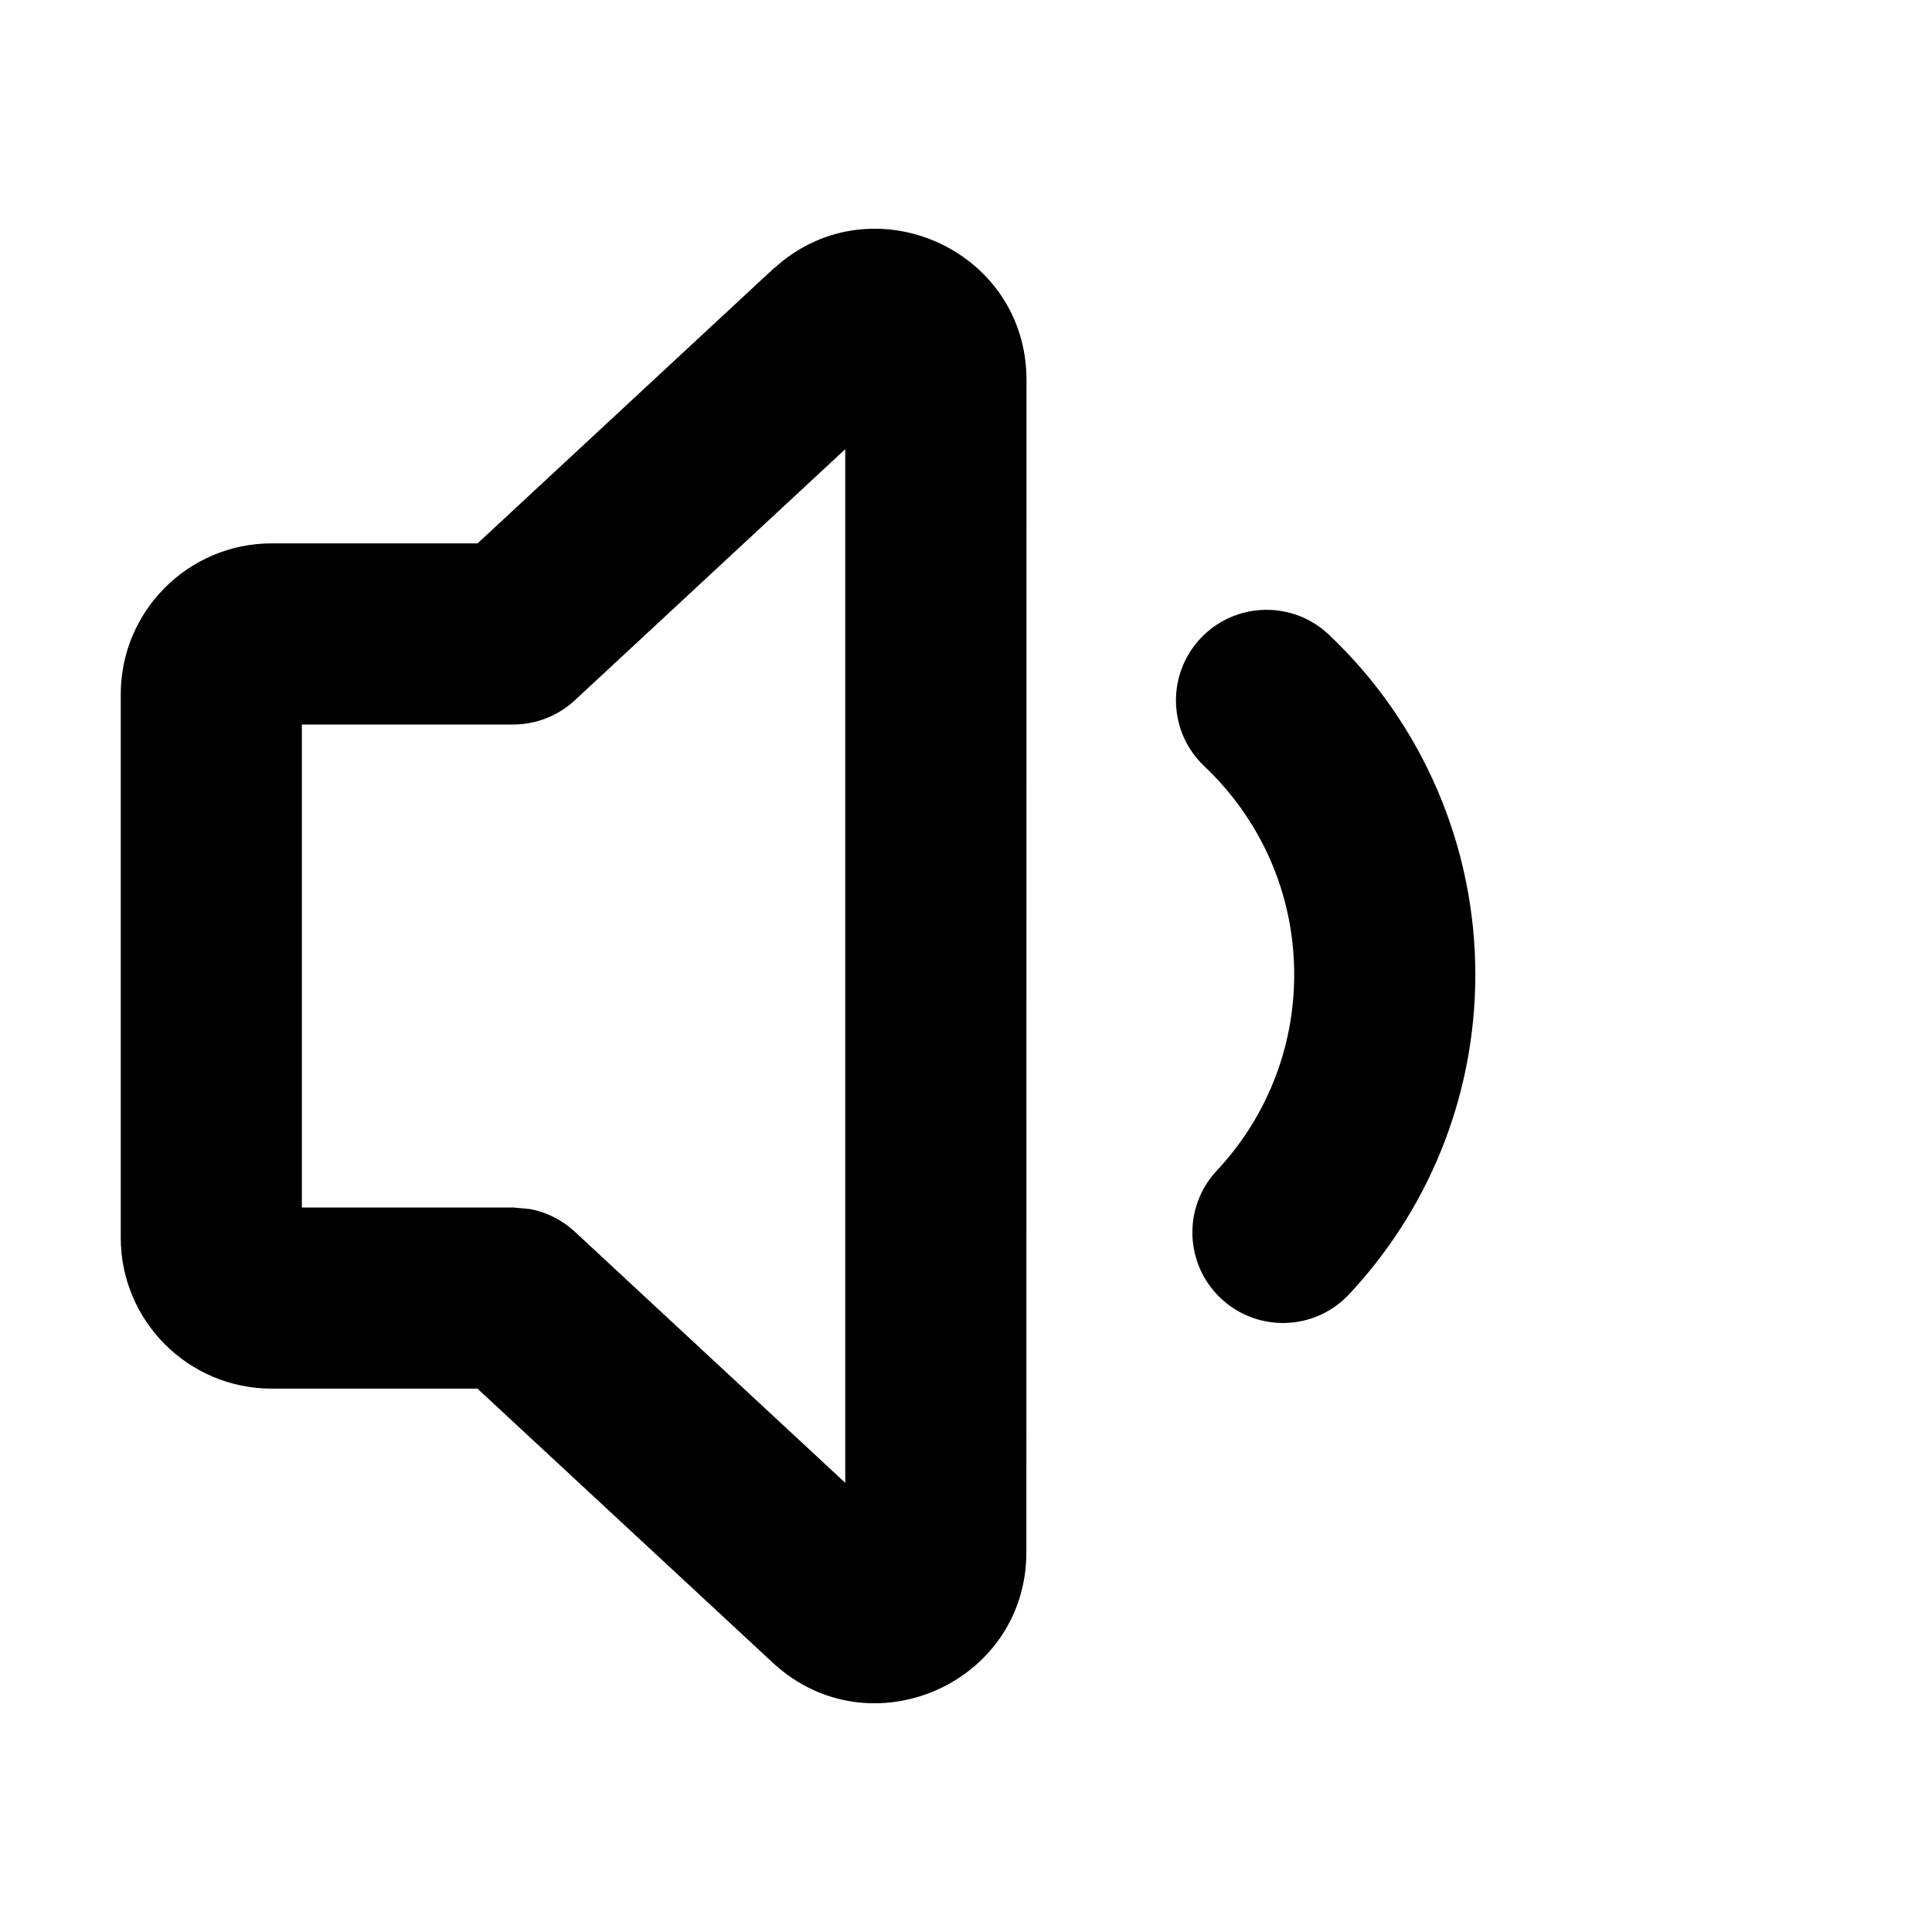
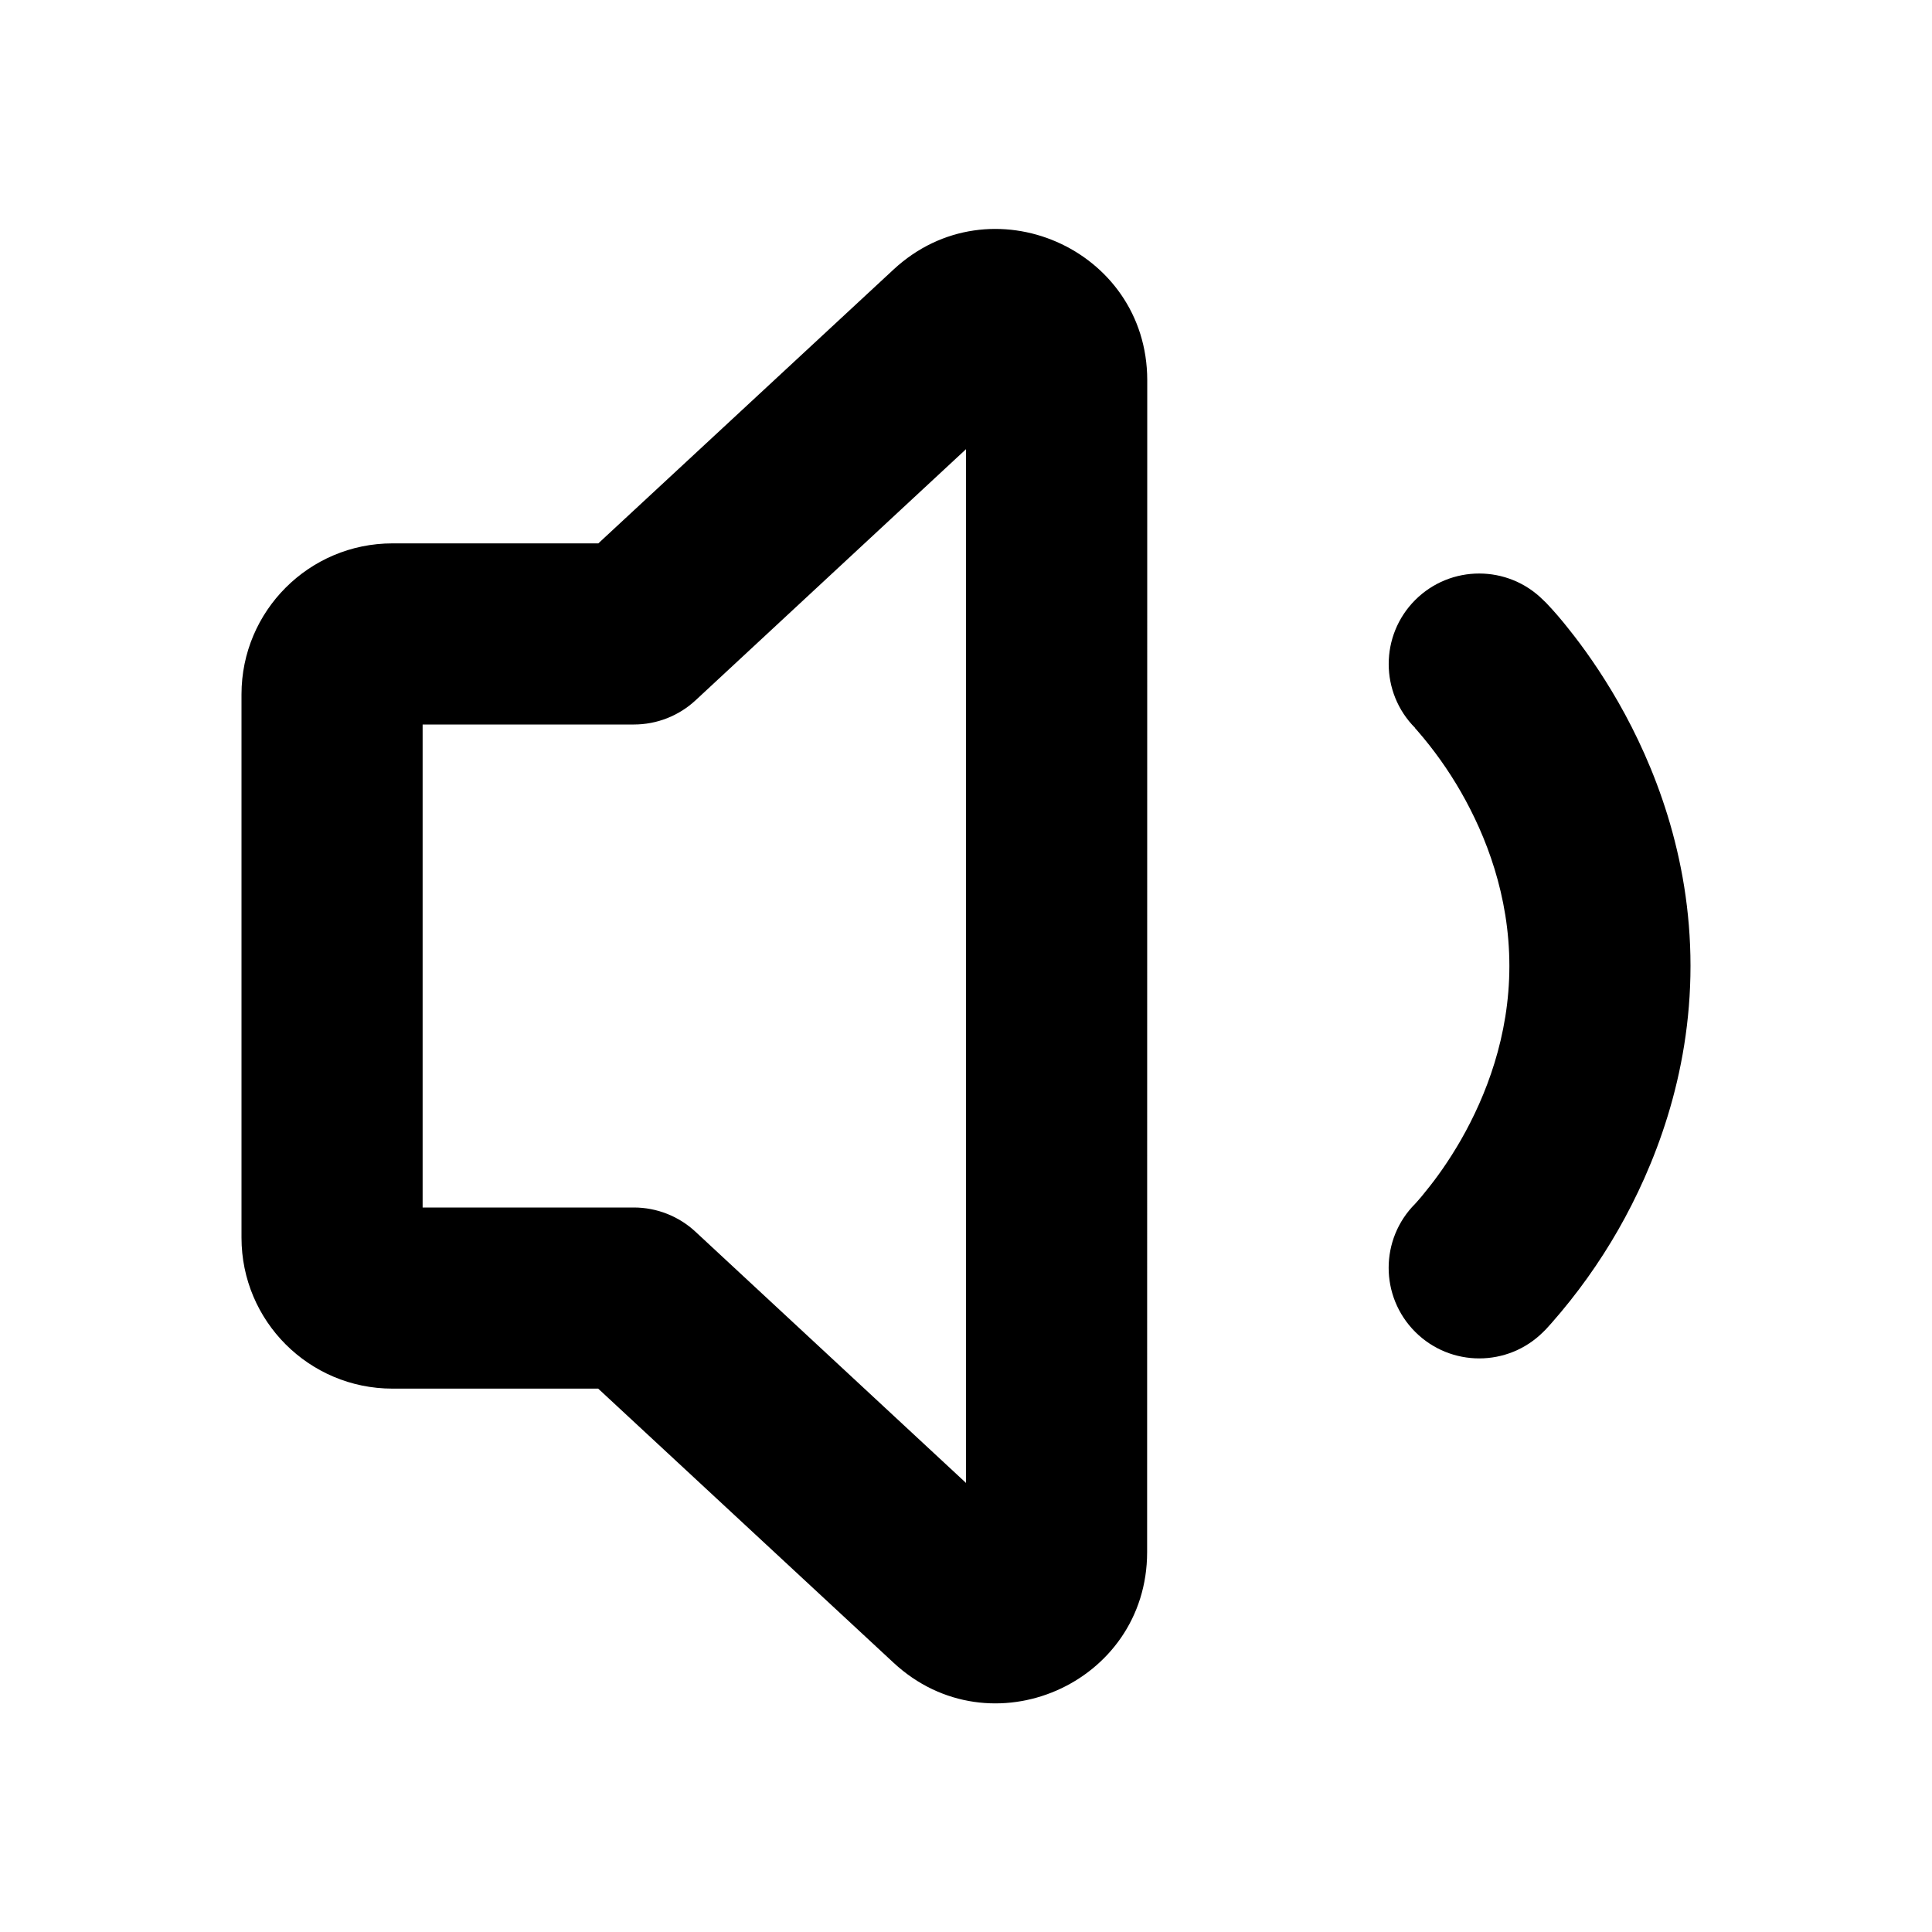
<svg xmlns="http://www.w3.org/2000/svg" viewBox="0 0 16 16">
-   <path d="M4.76 5.8a.75.75 0 0 1-.51.2H2.5v4h1.75l.14.013a.75.75 0 0 1 .37.187L7 12.28V3.72zm5.958 2.271c0-.68-.285-1.291-.744-1.725a.75.75 0 0 1 1.03-1.091 3.87 3.87 0 0 1 1.214 2.816c0 1.03-.403 1.969-1.059 2.662a.75.75 0 0 1-1.09-1.03c.403-.426.649-1 .649-1.632M8.5 12.854c0 1.09-1.3 1.658-2.1.916L3.954 11.5H2.25c-.69 0-1.25-.56-1.25-1.25v-4.5c0-.69.56-1.25 1.25-1.25h1.705L6.4 2.23l.077-.065c.803-.641 2.024-.076 2.024.982z" />
+   <path d="M11.72 4.969a.75.75 0 0 1 1.06 0l.025.024a3 3 0 0 1 .187.217c.114.142.262.347.41.605.293.513.598 1.267.598 2.184s-.305 1.672-.598 2.185a4.7 4.7 0 0 1-.552.772l-.045.05-.024.024a.75.75 0 0 1-1.061-1.061l-.001.001.018-.02q.028-.03.083-.1c.074-.091.176-.231.279-.41.207-.362.401-.859.401-1.44 0-.583-.194-1.08-.401-1.441a3.2 3.2 0 0 0-.363-.51l-.018-.02h.002a.75.75 0 0 1 0-1.06M5.76 5.8a.75.75 0 0 1-.51.2H3.5v4h1.75a.75.75 0 0 1 .51.201L8 12.281V3.72zm3.74 7.054c0 1.092-1.3 1.659-2.1.916L4.954 11.5H3.25A1.25 1.25 0 0 1 2 10.25v-4.5c0-.69.56-1.25 1.25-1.25h1.705L7.4 2.232c.8-.742 2.1-.175 2.101.916z" />
</svg>
